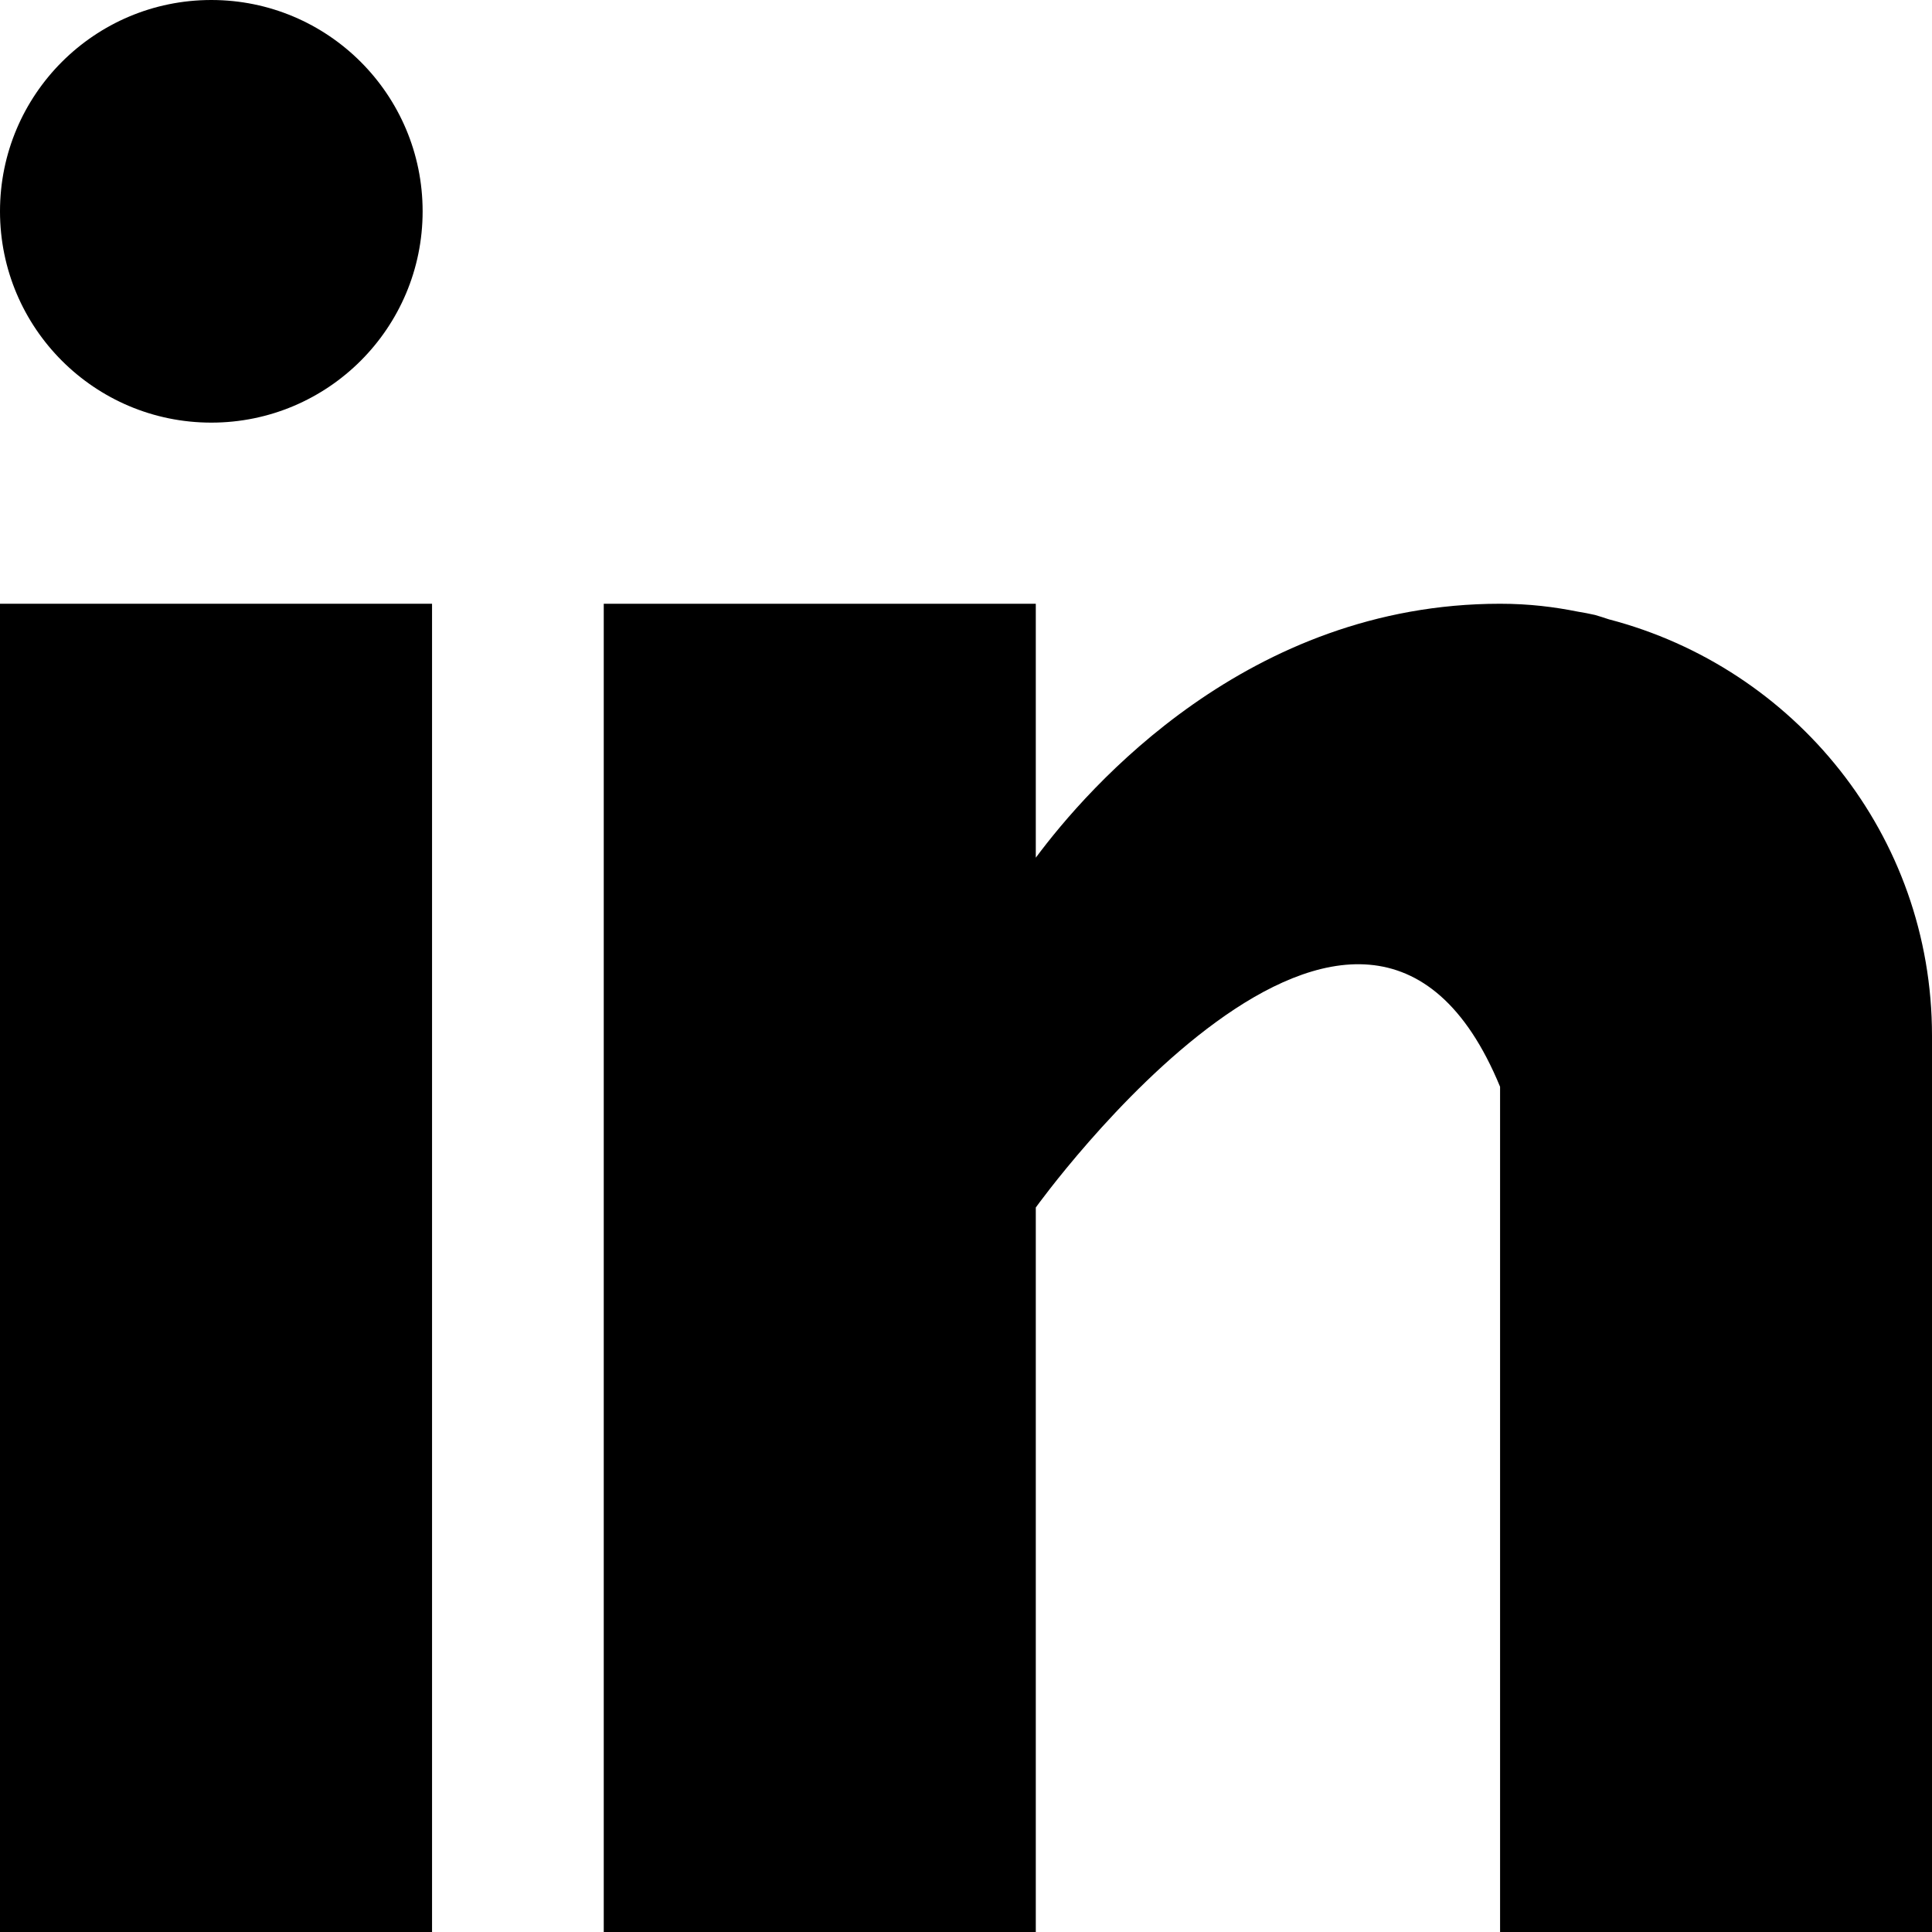
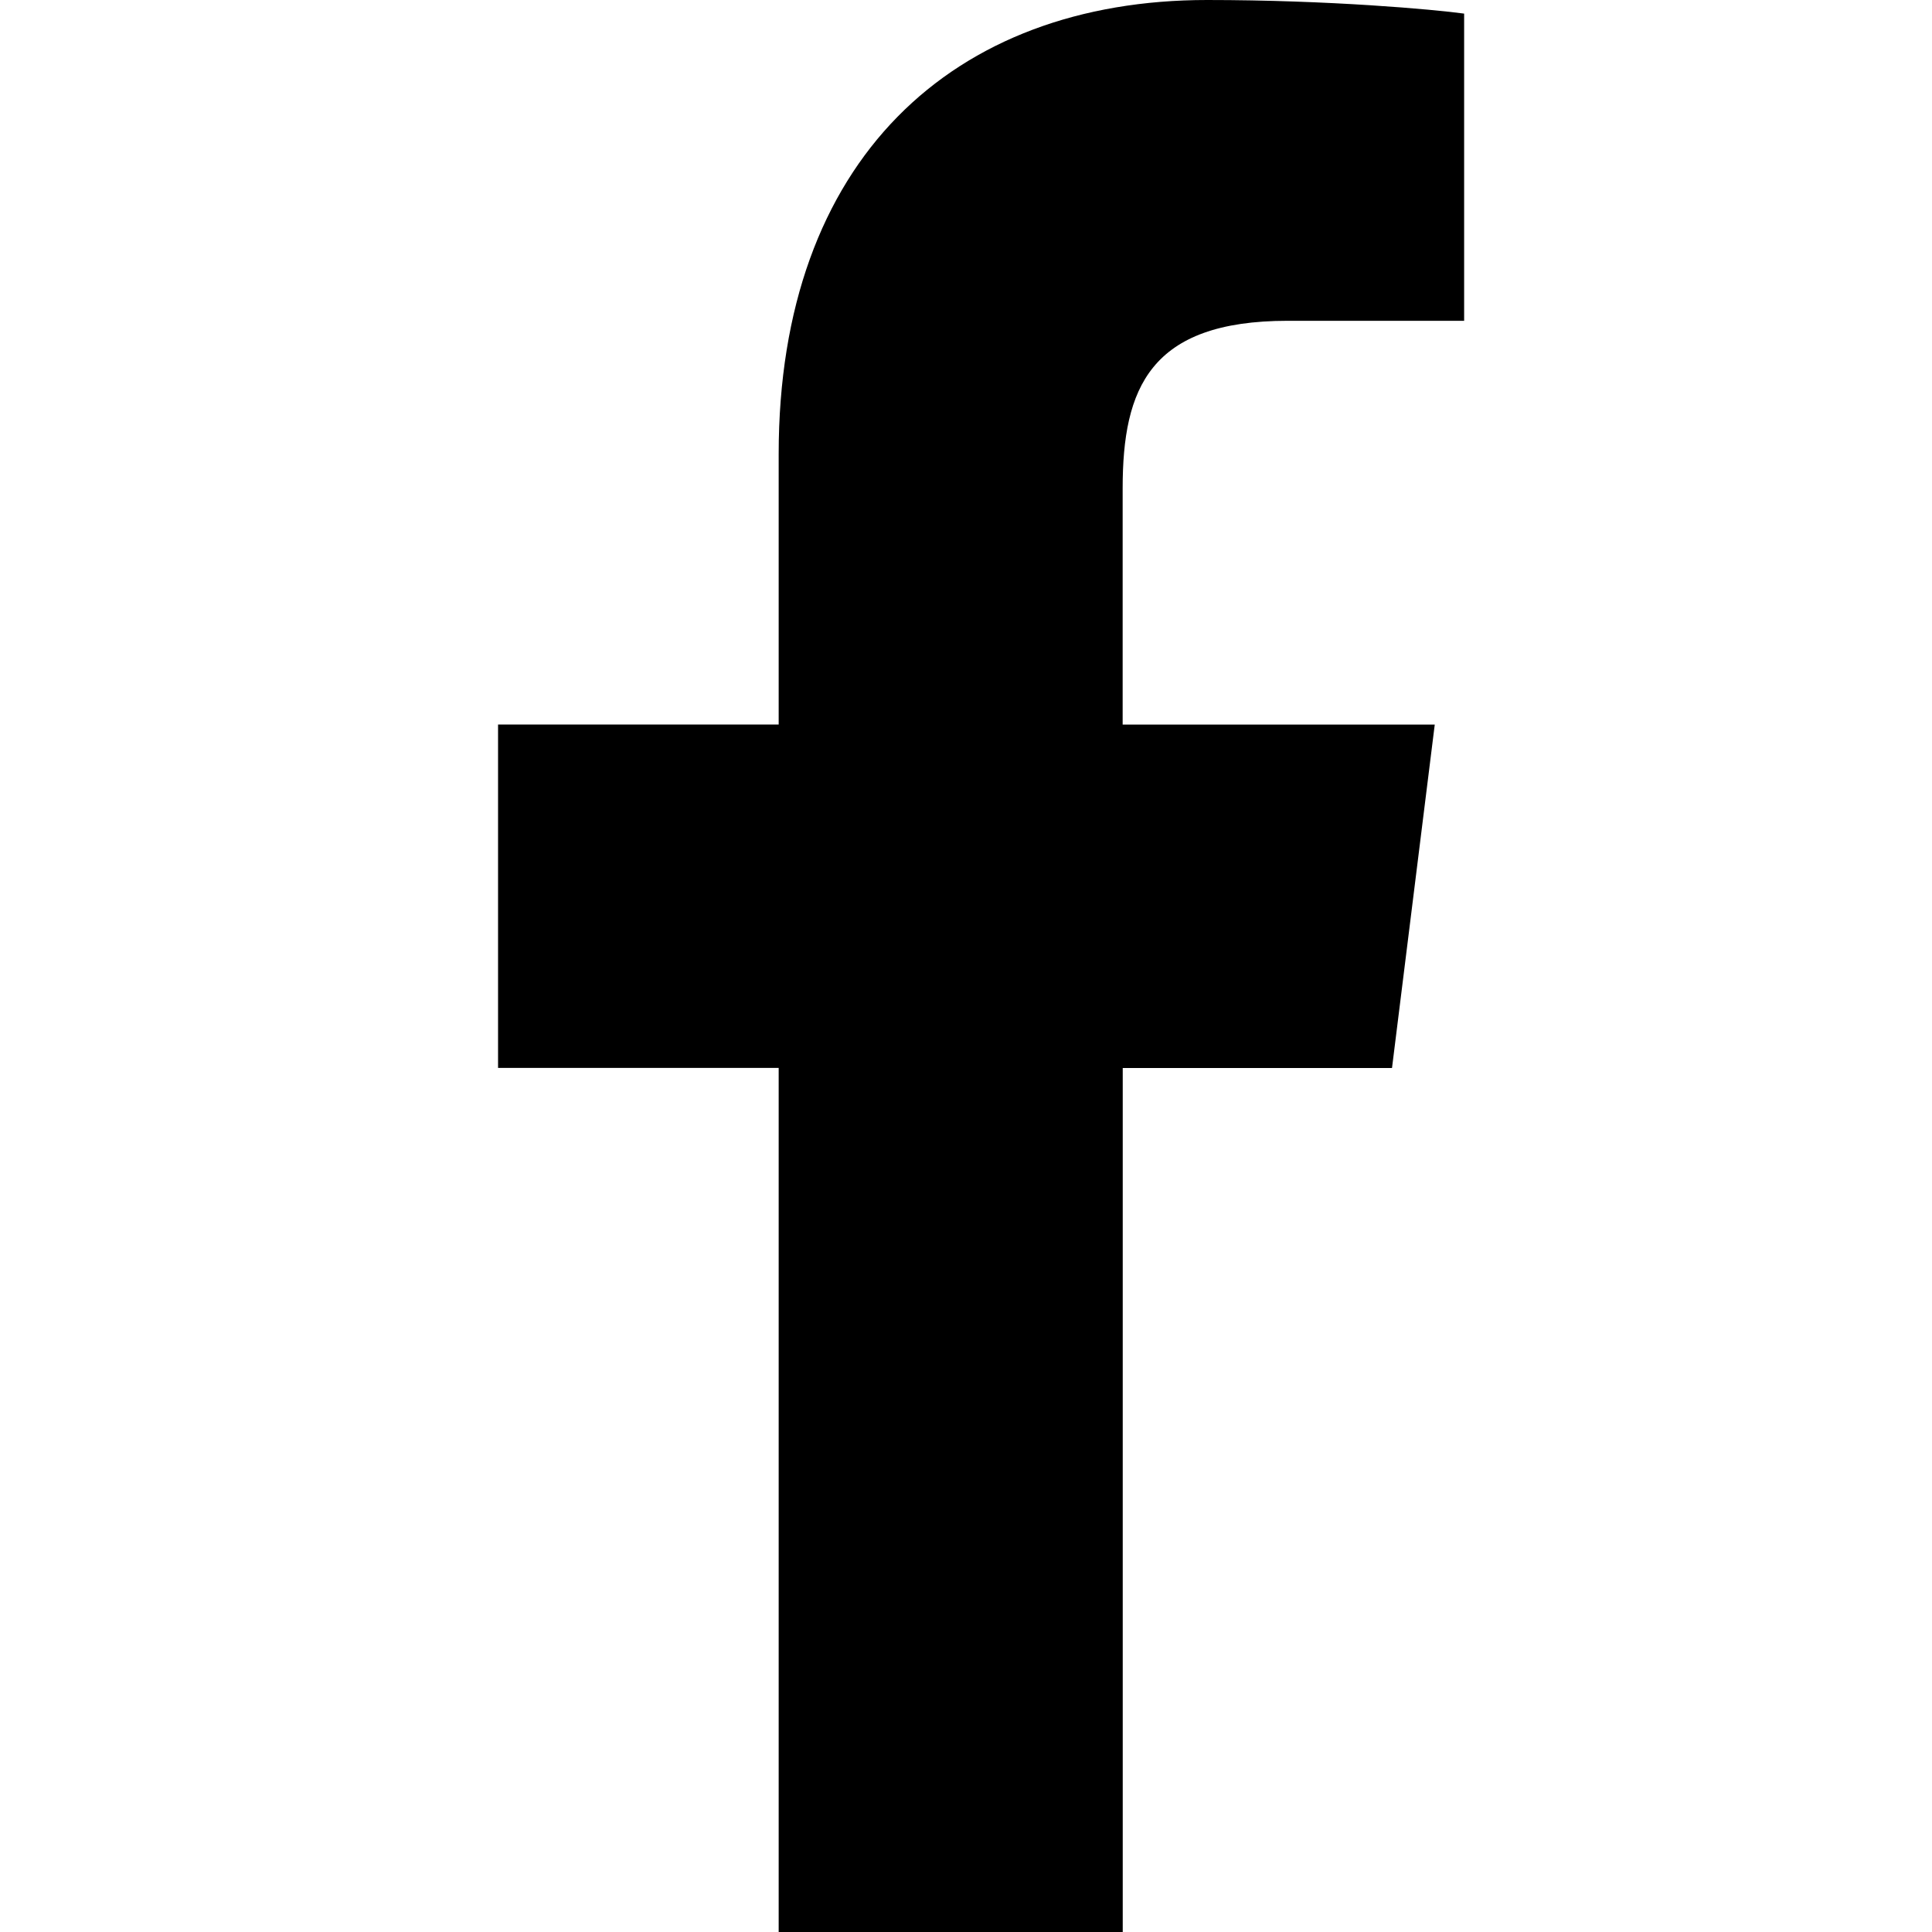
- <svg xmlns="http://www.w3.org/2000/svg" version="1.1" id="Capa_1" x="0px" y="0px" viewBox="0 0 512 512" style="enable-background:new 0 0 512 512;" xml:space="preserve">
-   <g>
-     <g>
-       <rect y="160" width="114.496" height="352" />
-     </g>
-   </g>
-   <g>
-     <g>
-       <path d="M426.368,164.128c-1.216-0.384-2.368-0.8-3.648-1.152c-1.536-0.352-3.072-0.64-4.64-0.896    c-6.08-1.216-12.736-2.08-20.544-2.08c-66.752,0-109.088,48.544-123.04,67.296V160H160v352h114.496V320    c0,0,86.528-120.512,123.04-32c0,79.008,0,224,0,224H512V274.464C512,221.28,475.552,176.96,426.368,164.128z" />
-     </g>
-   </g>
-   <g>
-     <g>
-       <circle cx="56" cy="56" r="56" />
-     </g>
-   </g>
-   <g>
- </g>
-   <g>
- </g>
-   <g>
- </g>
-   <g>
- </g>
-   <g>
- </g>
-   <g>
- </g>
-   <g>
- </g>
-   <g>
- </g>
-   <g>
- </g>
-   <g>
- </g>
-   <g>
- </g>
-   <g>
- </g>
-   <g>
- </g>
-   <g>
- </g>
-   <g>
- </g>
+ <svg xmlns="http://www.w3.org/2000/svg" id="Bold" enable-background="new 0 0 24 24" height="512" viewBox="0 0 24 24" width="512">
+   <path d="m15.997 3.985h2.191v-3.816c-.378-.052-1.678-.169-3.192-.169-3.159 0-5.323 1.987-5.323 5.639v3.361h-3.486v4.266h3.486v10.734h4.274v-10.733h3.345l.531-4.266h-3.877v-2.939c.001-1.233.333-2.077 2.051-2.077z" />
</svg>
